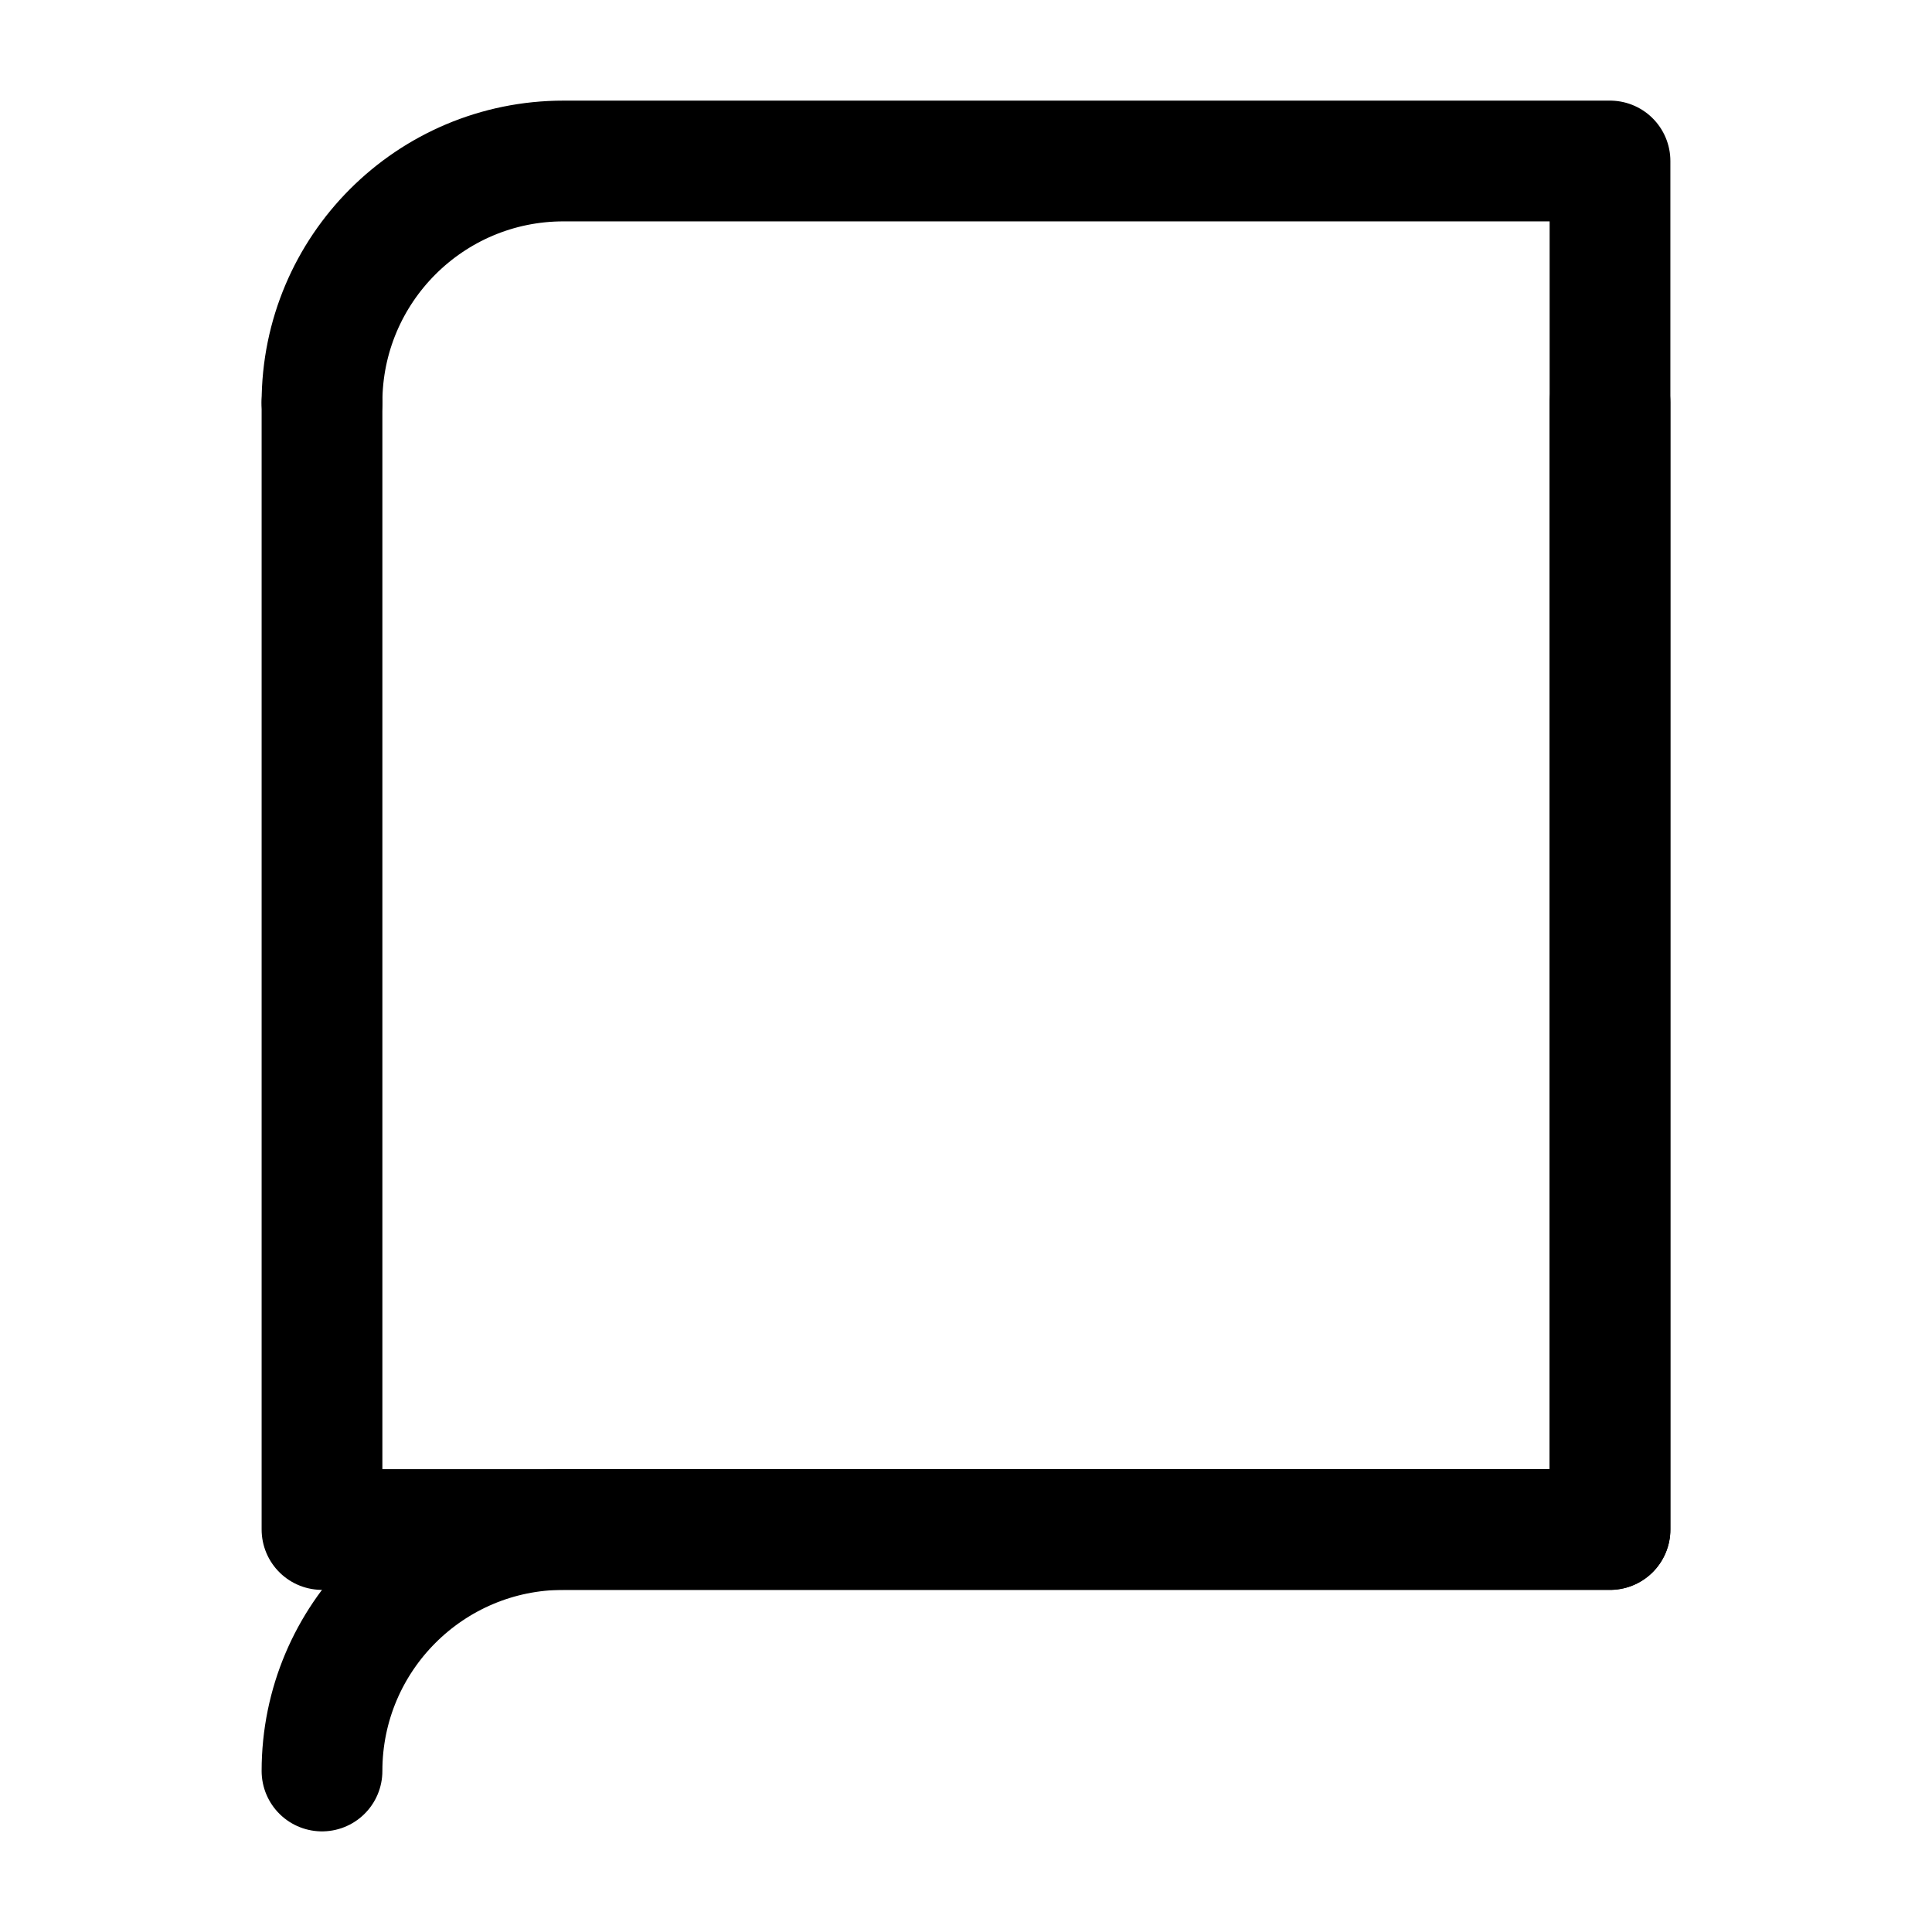
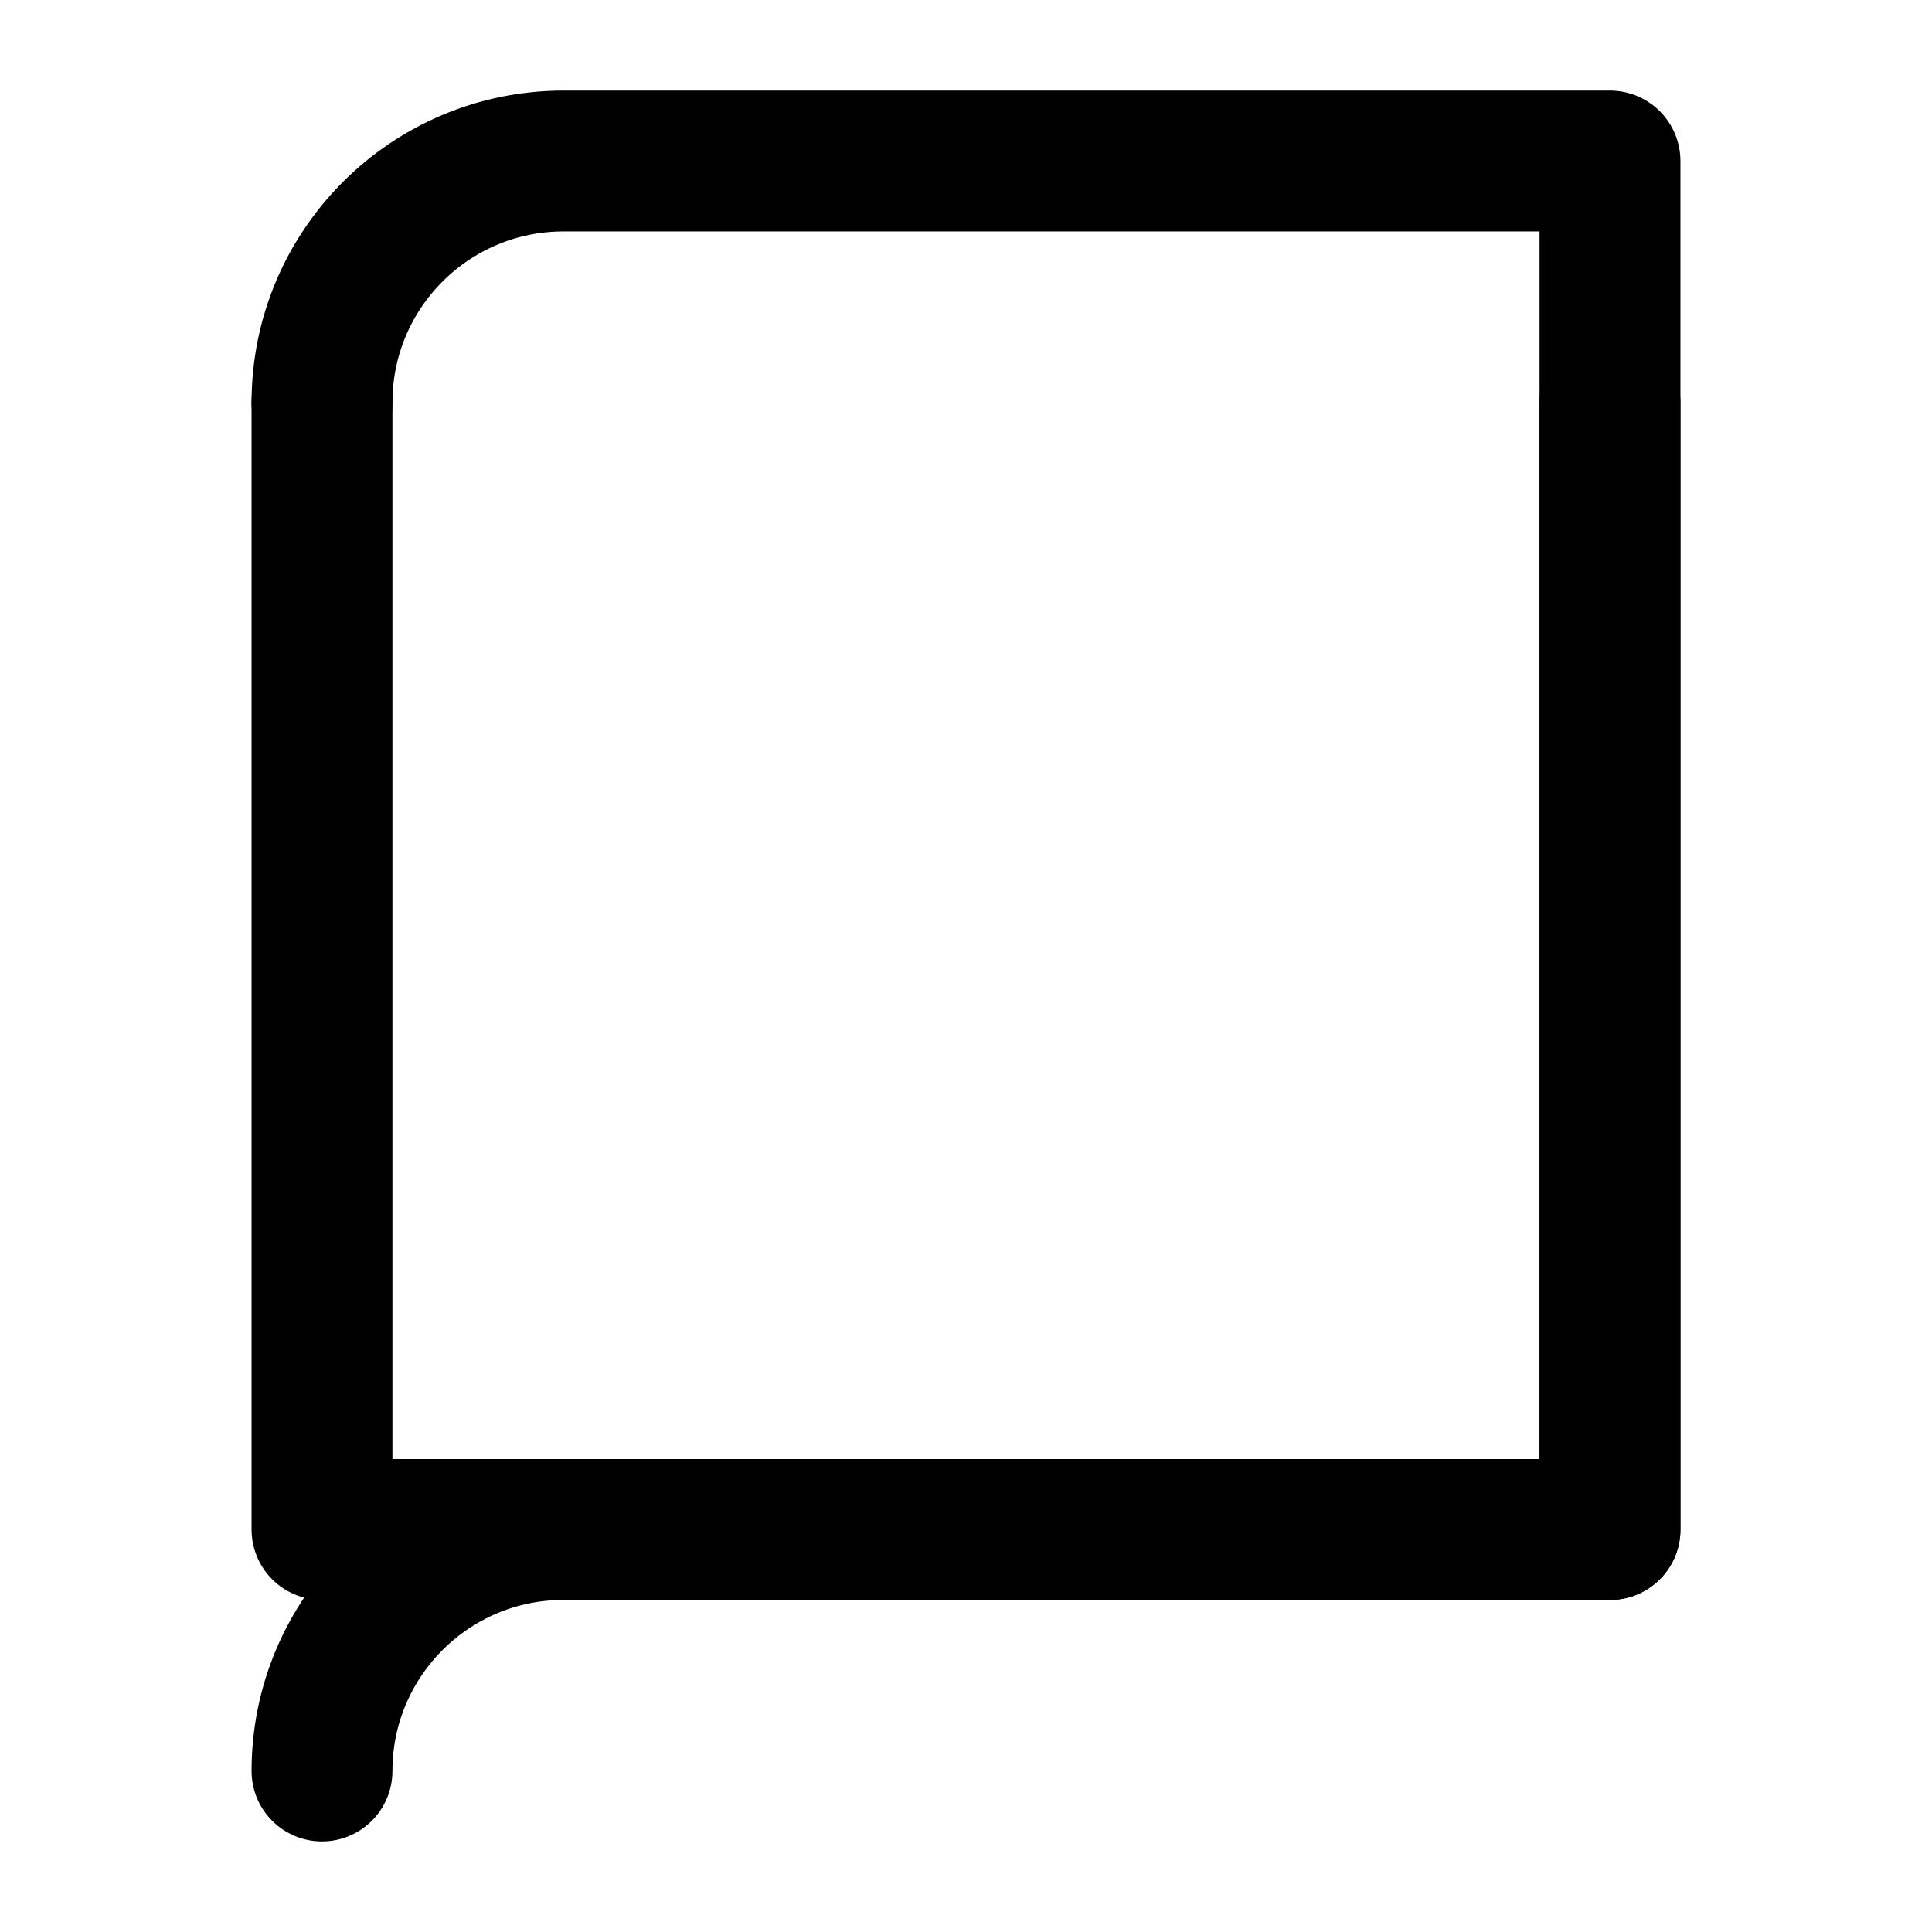
- <svg xmlns="http://www.w3.org/2000/svg" viewBox="0 0 24 24" fill="none" stroke="currentColor" stroke-width="1.5" stroke-linecap="round" stroke-linejoin="round" role="img" aria-hidden="true">
+ <svg xmlns="http://www.w3.org/2000/svg" viewBox="0 0 24 24" fill="none" stroke="currentColor" stroke-width="1.75" stroke-linecap="round" stroke-linejoin="round" role="img" aria-hidden="true">
  <path d="M4 5v14h16V5" />
  <path d="M4 5a3 3 0 0 1 3-3h13v17H7a3 3 0 0 0-3 3" />
</svg>
